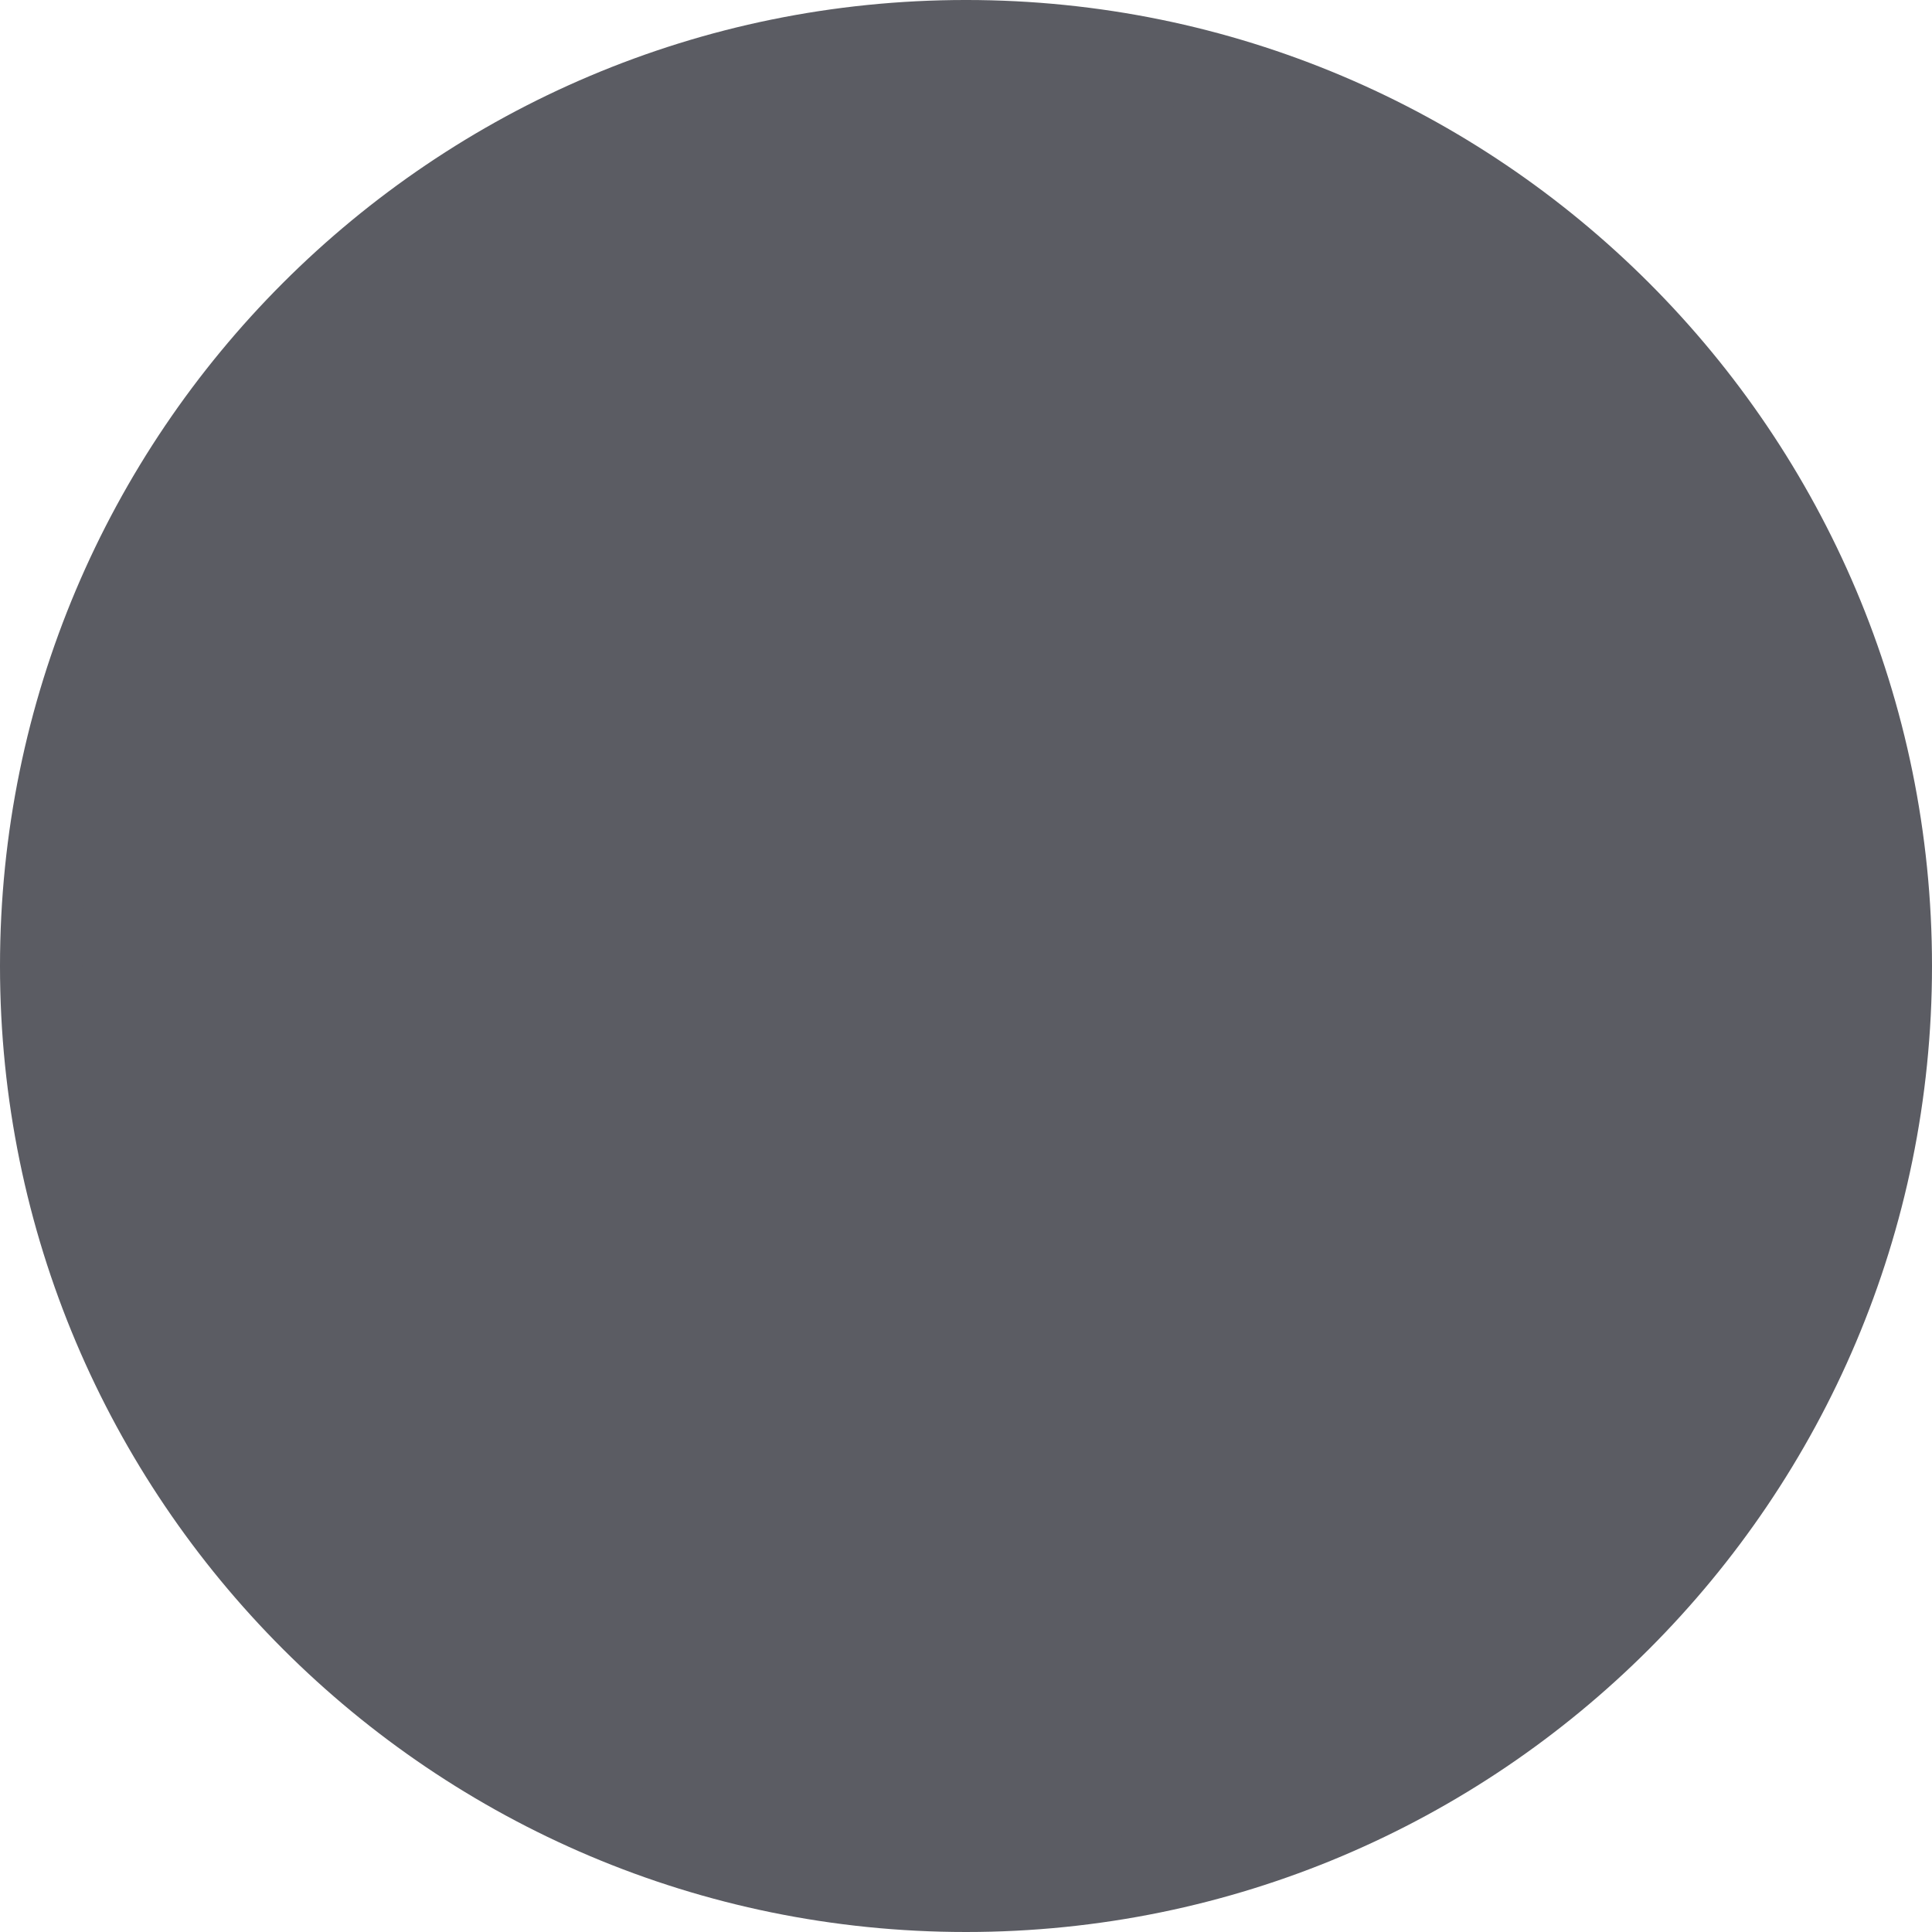
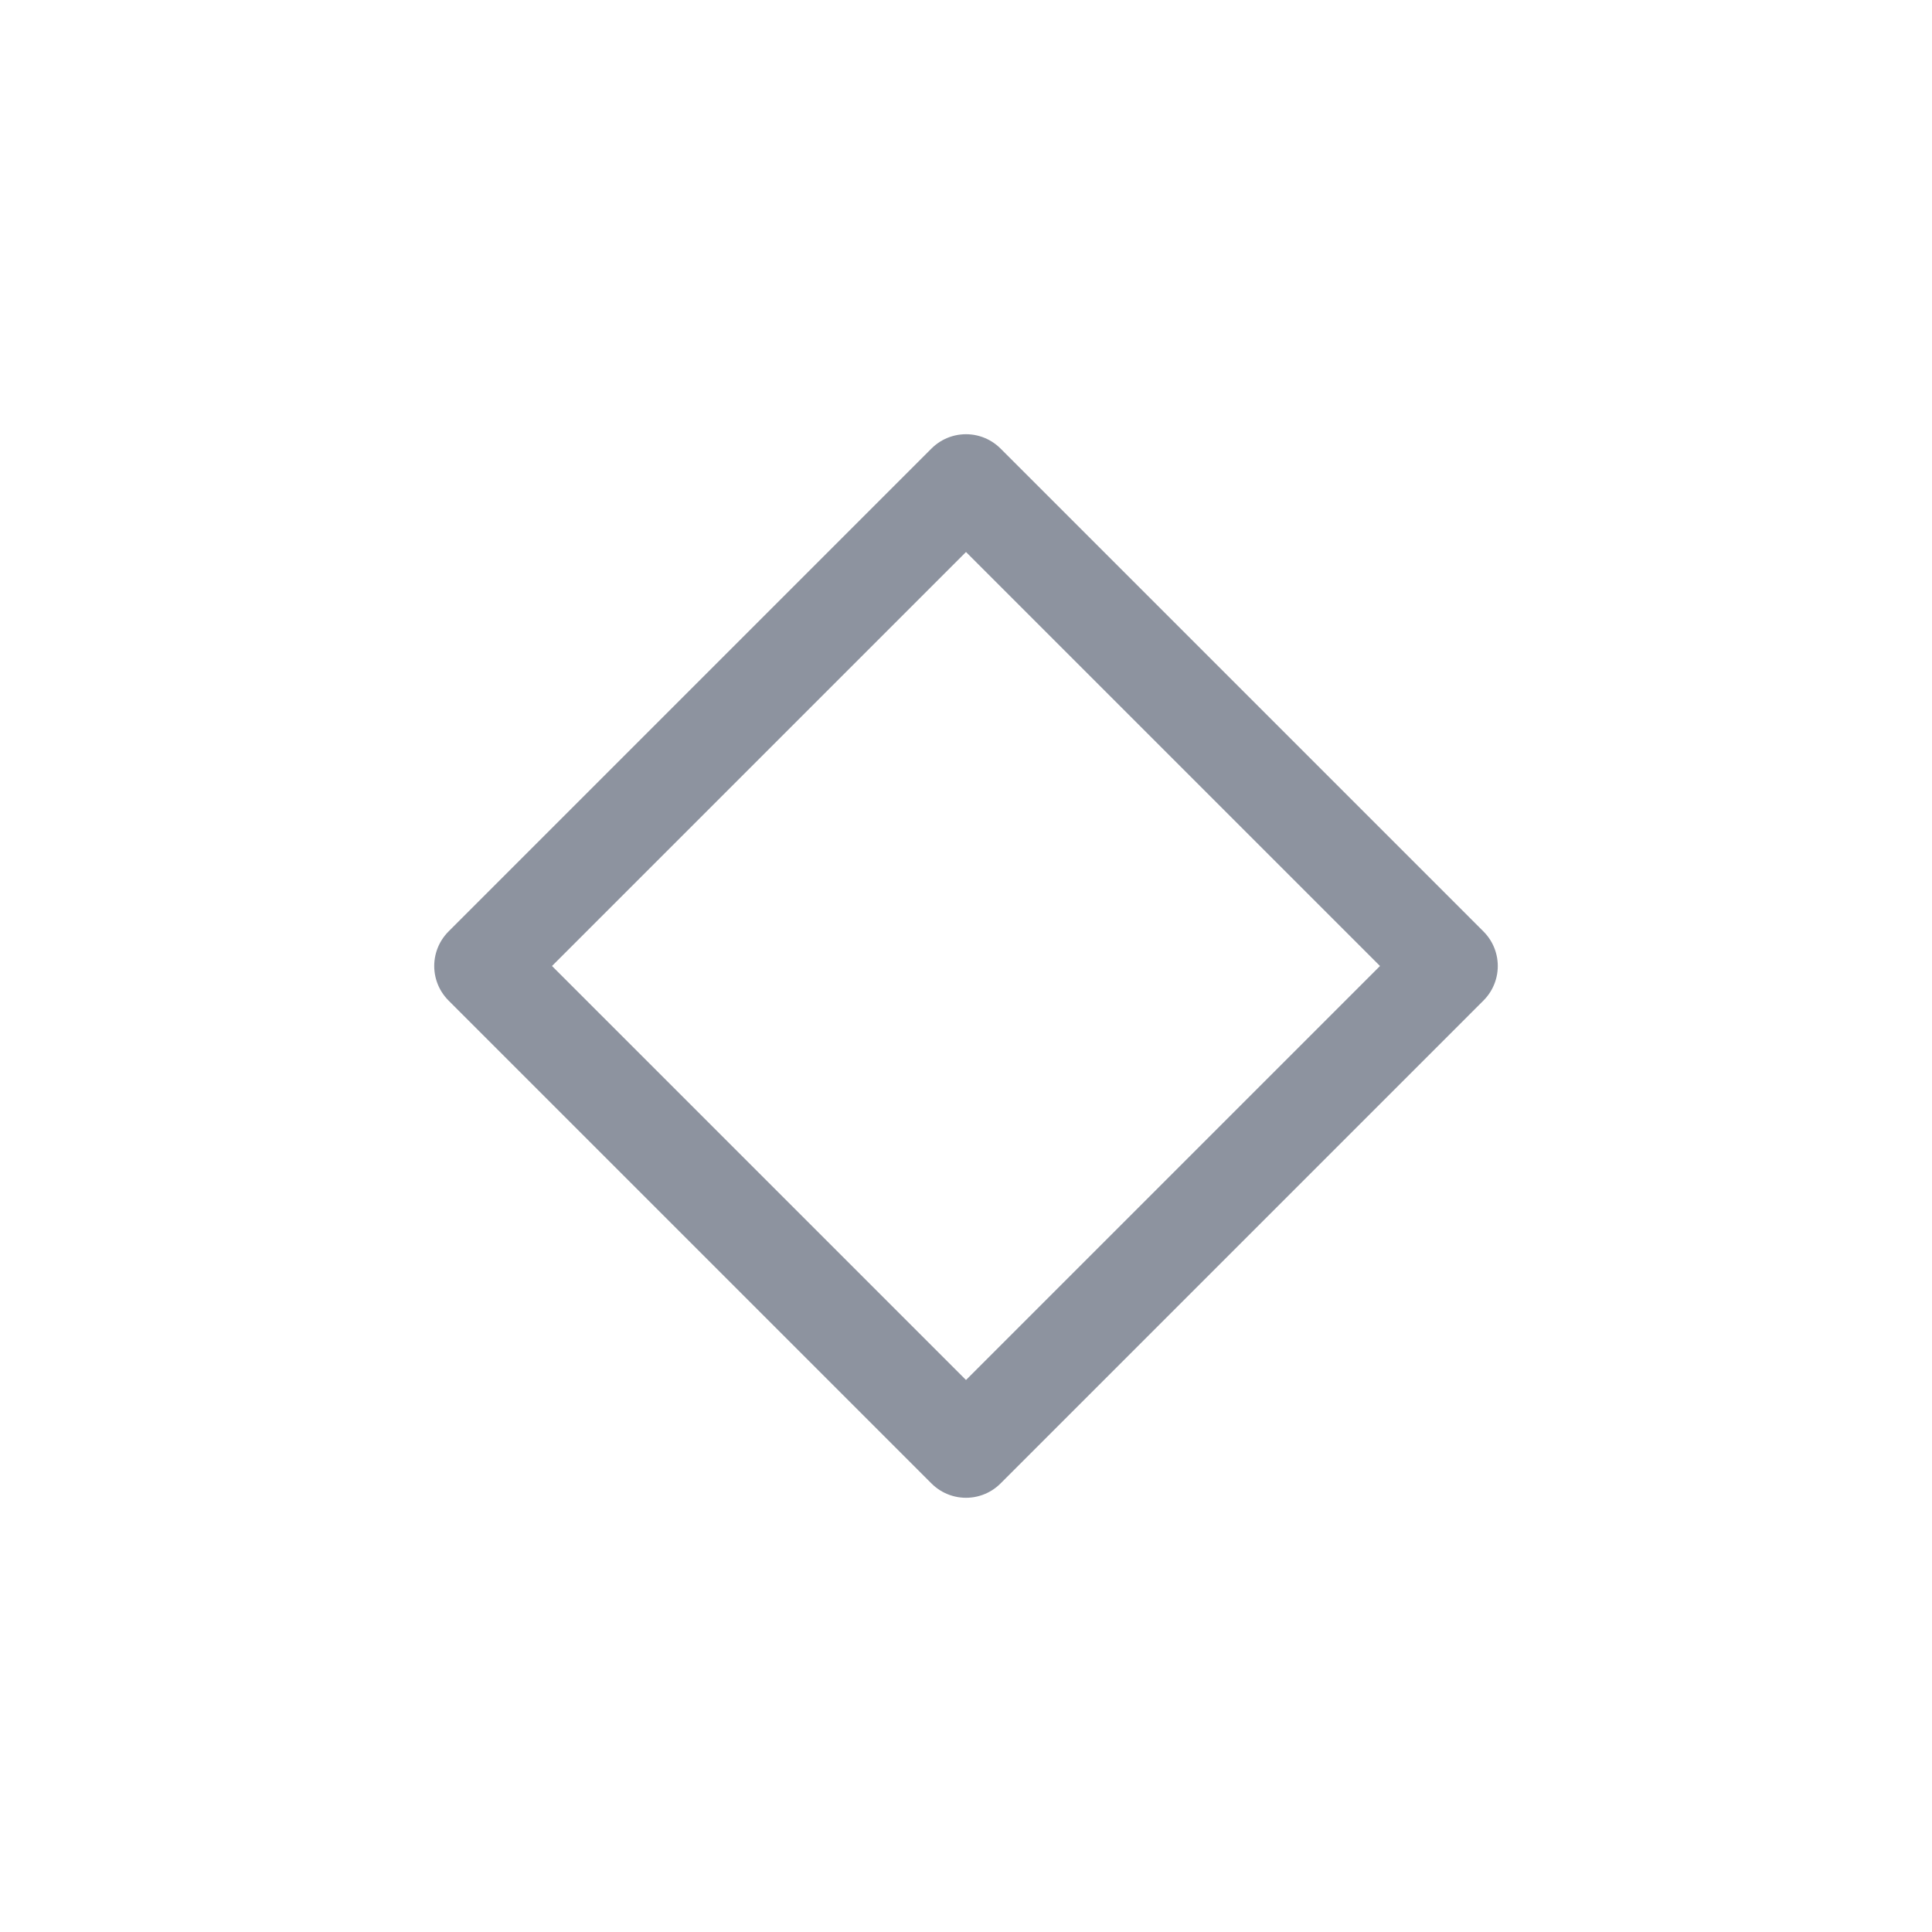
<svg xmlns="http://www.w3.org/2000/svg" viewBox="0 0 50 50" version="1.2" baseProfile="tiny">
  <defs>
</defs>
  <g fill="none" stroke="black" stroke-width="1" fill-rule="evenodd" stroke-linecap="square" stroke-linejoin="bevel">
-     <g fill="#5b5c63" fill-opacity="1" stroke="none" transform="matrix(0.0548323,0,0,-0.0548325,48.025,93.2491)" font-family="Clarity City" font-size="10" font-weight="400" font-style="normal">
-       <path vector-effect="none" fill-rule="evenodd" d="M-419.917,788.749 C-168.11,788.749 36.019,992.875 36.019,1244.68 C36.019,1496.49 -168.11,1700.62 -419.917,1700.62 C-671.722,1700.62 -875.852,1496.49 -875.852,1244.68 C-875.852,992.875 -671.722,788.749 -419.917,788.749 " />
-     </g>
-     <g fill="#5b5c63" fill-opacity="1" stroke="none" transform="matrix(0.0548323,0,0,-0.0548325,48.025,93.2491)" font-family="Clarity City" font-size="10" font-weight="400" font-style="normal">
-       <path vector-effect="none" fill-rule="evenodd" d="M-419.917,827.525 C-189.527,827.525 -2.757,1014.29 -2.757,1244.68 C-2.757,1475.07 -189.527,1661.84 -419.917,1661.84 C-650.305,1661.84 -837.076,1475.07 -837.076,1244.68 C-837.076,1014.29 -650.305,827.525 -419.917,827.525 " />
+     <g fill="none" stroke="#8d939f" stroke-opacity="1" stroke-width="1.01" stroke-linecap="round" stroke-linejoin="round" transform="matrix(2.5,0,0,2.5,2.5,2.5)" font-family="Clarity City" font-size="10" font-weight="400" font-style="normal">
+       <path vector-effect="none" fill-rule="evenodd" d="M4,9 L9,4 L14,9 L9,14 L4,9" />
    </g>
    <g fill="none" stroke="#000000" stroke-opacity="1" stroke-width="1" stroke-linecap="square" stroke-linejoin="bevel" transform="matrix(1,0,0,1,0,0)" font-family="Clarity City" font-size="10" font-weight="400" font-style="normal">
</g>
  </g>
</svg>
